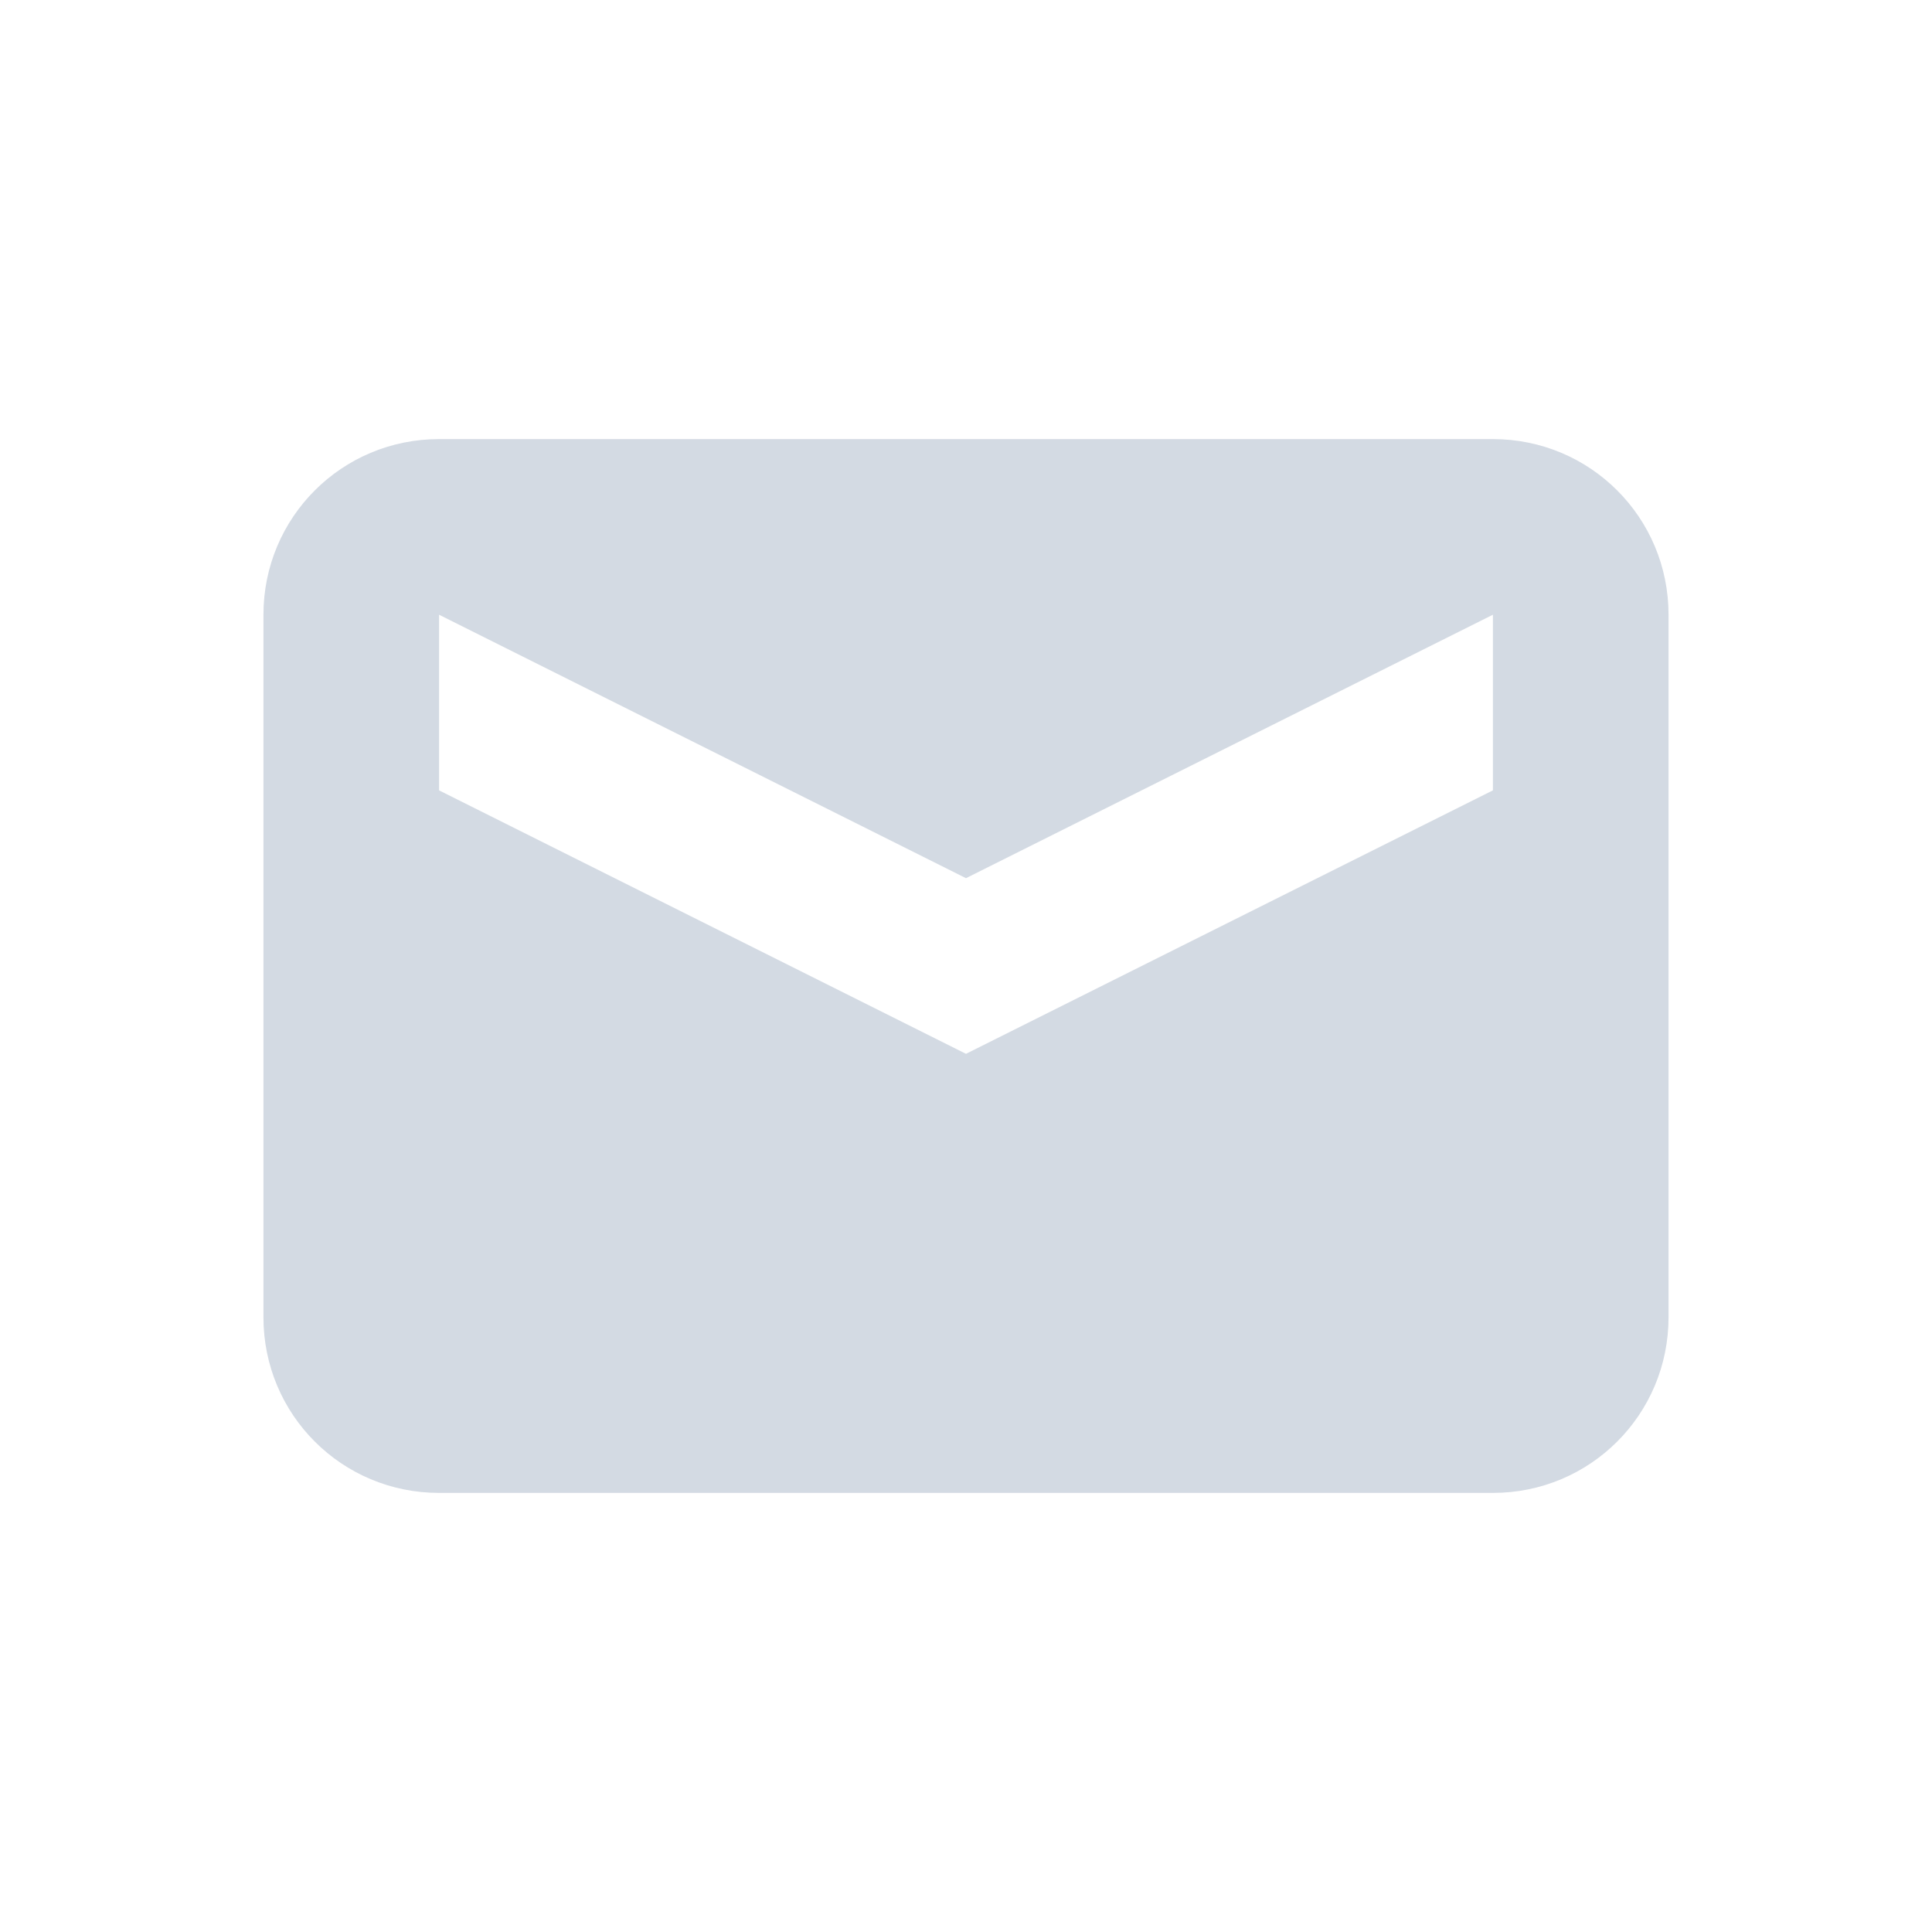
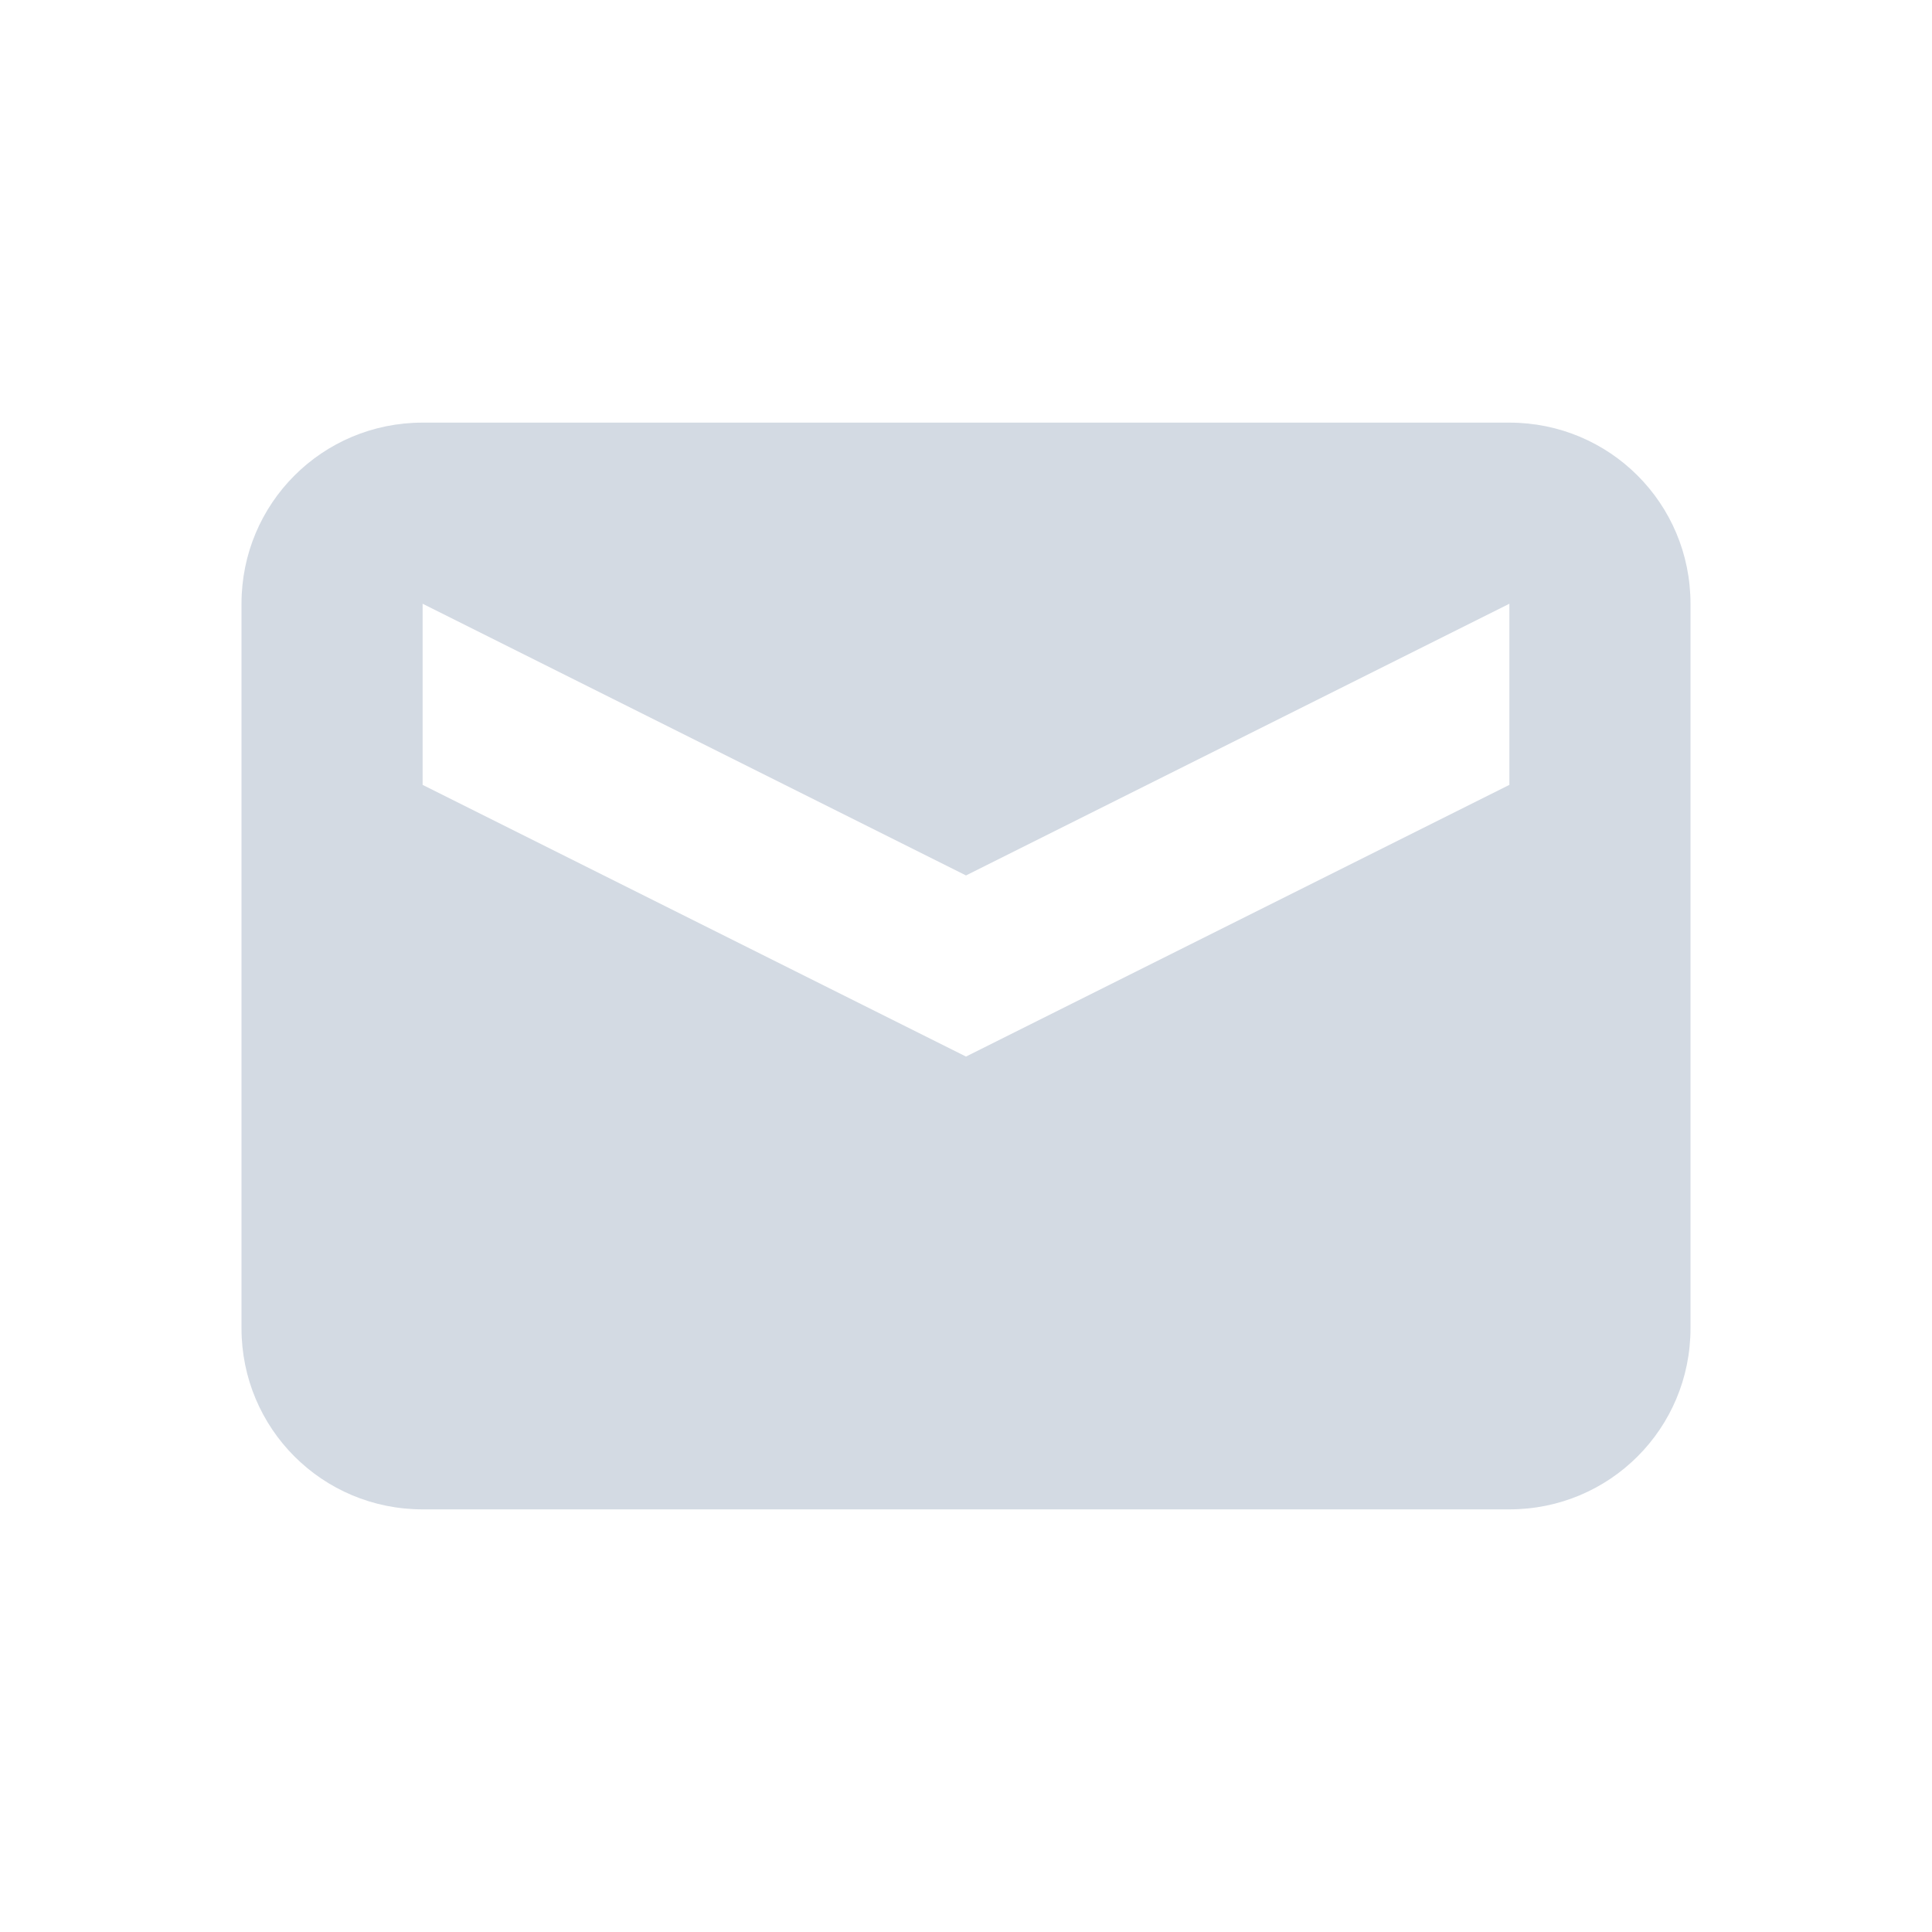
- <svg xmlns="http://www.w3.org/2000/svg" xmlns:ns1="http://www.openswatchbook.org/uri/2009/osb" width="22" height="22" version="1.1" style="enable-background:new">
-   <defs>
-     <linearGradient id="linearGradient5606" ns1:paint="solid">
-       <stop id="stop5608" offset="0" style="stop-color:#000000" />
-     </linearGradient>
-   </defs>
-   <g id="kmail" transform="translate(-467.0001,-135)">
-     <path d="m 472,140 c -1.108,0 -2,0.892 -2,2 l 0,8 c 0,1.108 0.892,2 2,2 l 12,0 c 1.108,0 2,-0.892 2,-2 l 0,-8 c 0,-1.108 -0.892,-2 -2,-2 l -12,0 z m 0,2 6,3 6,-3 0,2 -6,3 -6,-3 0,-2 z" style="fill:#d3dae3" />
-     <path d="m 467,135 22,0 0,22 -22,0 z" style="opacity:0;fill:#2b0000;fill-opacity:0.404" />
+ <svg xmlns="http://www.w3.org/2000/svg" width="32" height="32" version="1.1">
+   <g id="22-22-kmail" transform="translate(-435.0002,-125)">
+     <path style="fill:#d3dae3" d="m 472,140 c -1.108,0 -2,0.892 -2,2 v 8 c 0,1.108 0.892,2 2,2 h 12 c 1.108,0 2,-0.892 2,-2 v -8 c 0,-1.108 -0.892,-2 -2,-2 z m 0,2 6,3 6,-3 v 2 l -6,3 -6,-3 z" />
+     <path style="opacity:0.001" d="m 467,135 h 22 v 22 h -22 z" />
  </g>
-   <g id="mail-unread-new">
-     <path d="m 1.1e-4,-22 22,0 0,22 -22,0 z" style="opacity:0.001" />
-     <path d="m 5,-17 c -1.108,0 -2,0.892 -2,2 l 0,8 c 0,1.108 0.892,2 2,2 l 11,0 c -1.645,0 -3,-1.355 -3,-3 0,-1.645 1.355,-3 3,-3 1.645,0 3,1.355 3,3 l 0,-7 c 0,-1.108 -0.892,-2 -2,-2 l -12,0 z m 0,2 6,3 6,-3 0,2 -6,3 -6,-3 0,-2 z" style="fill:#d3dae3" />
-     <path d="m 16,-10 a 2,2 0 0 0 -2,2 2,2 0 0 0 2,2 2,2 0 0 0 2,-2 2,2 0 0 0 -2,-2 z" style="fill:#5294e2" />
-   </g>
-   <g id="mail-mark-unread-new" transform="translate(0,-22)">
-     <path d="m 1.1e-4,-22 22,0 0,22 -22,0 z" style="opacity:0.001" />
-     <path d="m 5,-17 c -1.108,0 -2,0.892 -2,2 l 0,8 c 0,1.108 0.892,2 2,2 l 11,0 c -1.645,0 -3,-1.355 -3,-3 0,-1.645 1.355,-3 3,-3 1.645,0 3,1.355 3,3 l 0,-7 c 0,-1.108 -0.892,-2 -2,-2 l -12,0 z m 0,2 6,3 6,-3 0,2 -6,3 -6,-3 0,-2 z" style="fill:#d3dae3" />
-     <path d="m 16,-10 a 2,2 0 0 0 -2,2 2,2 0 0 0 2,2 2,2 0 0 0 2,-2 2,2 0 0 0 -2,-2 z" style="fill:#5294e2" />
+   <g id="kmail">
+     <path style="fill:#d3dae3" d="M 7,7 C 5.338,7 4,8.338 4,10 v 12 c 0,1.662 1.338,3 3,3 h 18 c 1.662,0 3,-1.338 3,-3 V 10 C 28,8.338 26.662,7 25,7 Z m 0,3 9,4.5 9,-4.5 v 3 L 16,17.5 7,13 Z" />
+     <path style="opacity:0.001" d="M -5.9089996e-7,2.5e-6 H 32 V 32 H -5.9089996e-7 Z" />
  </g>
</svg>
